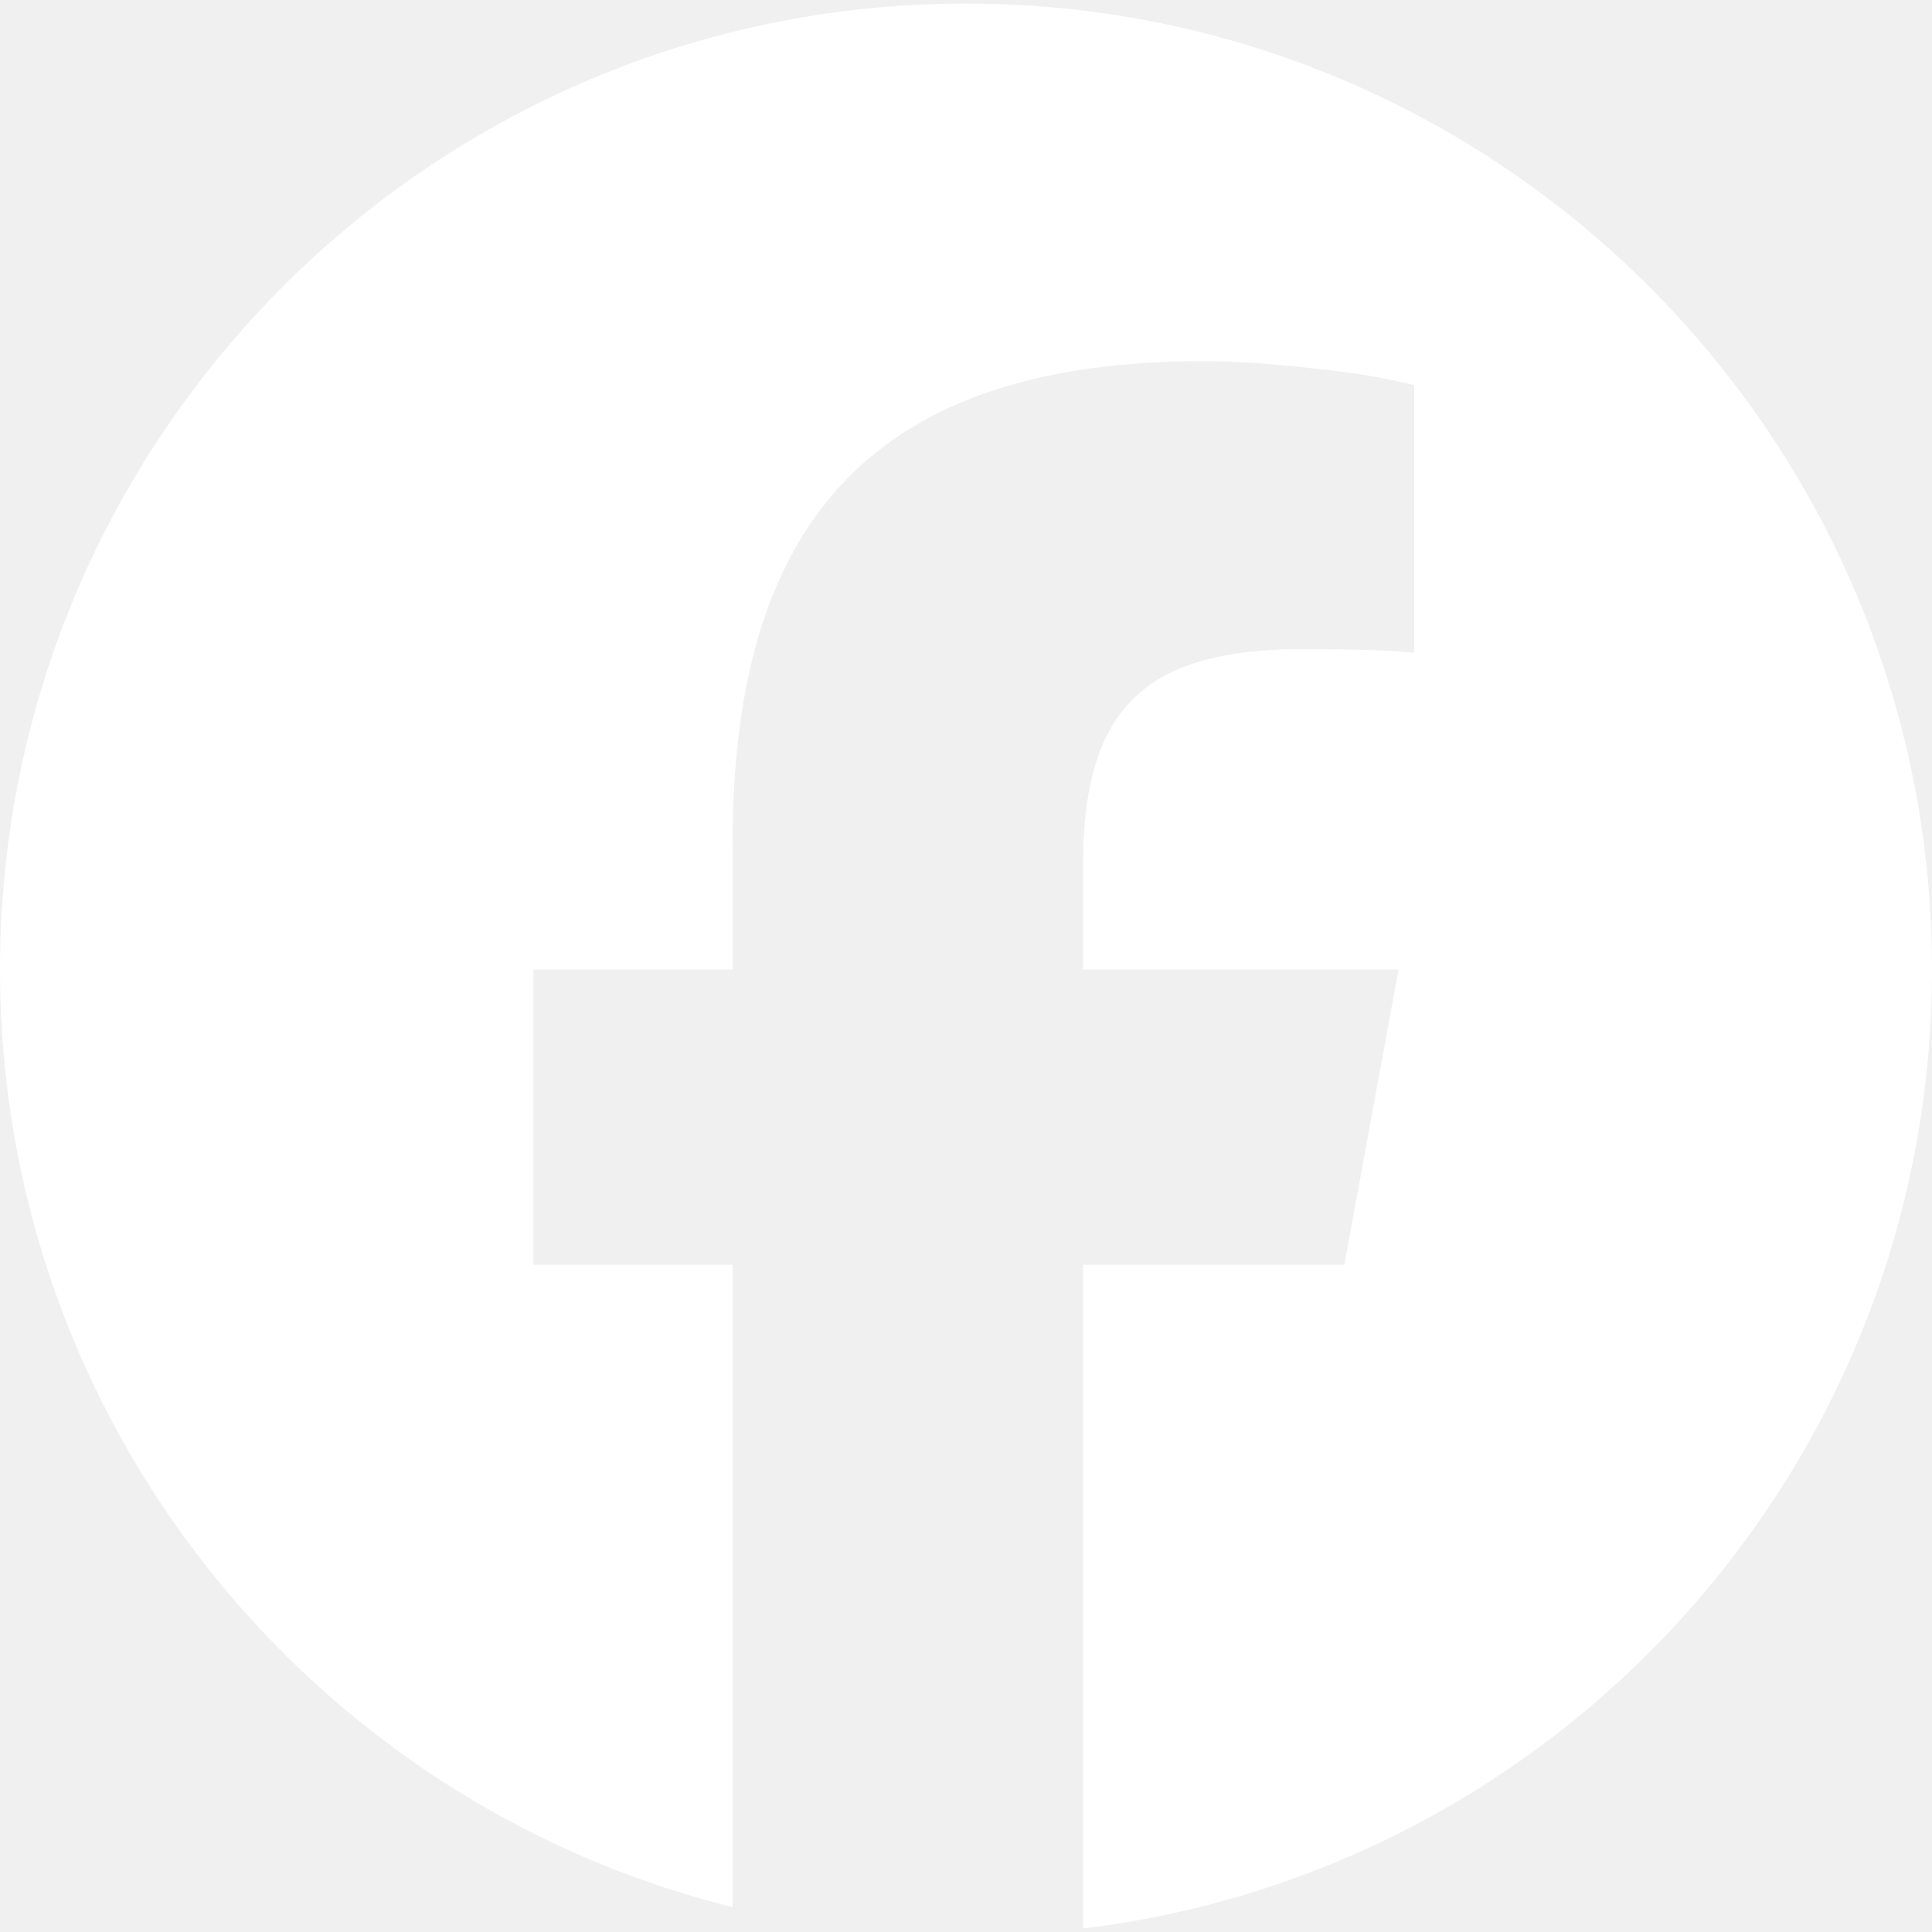
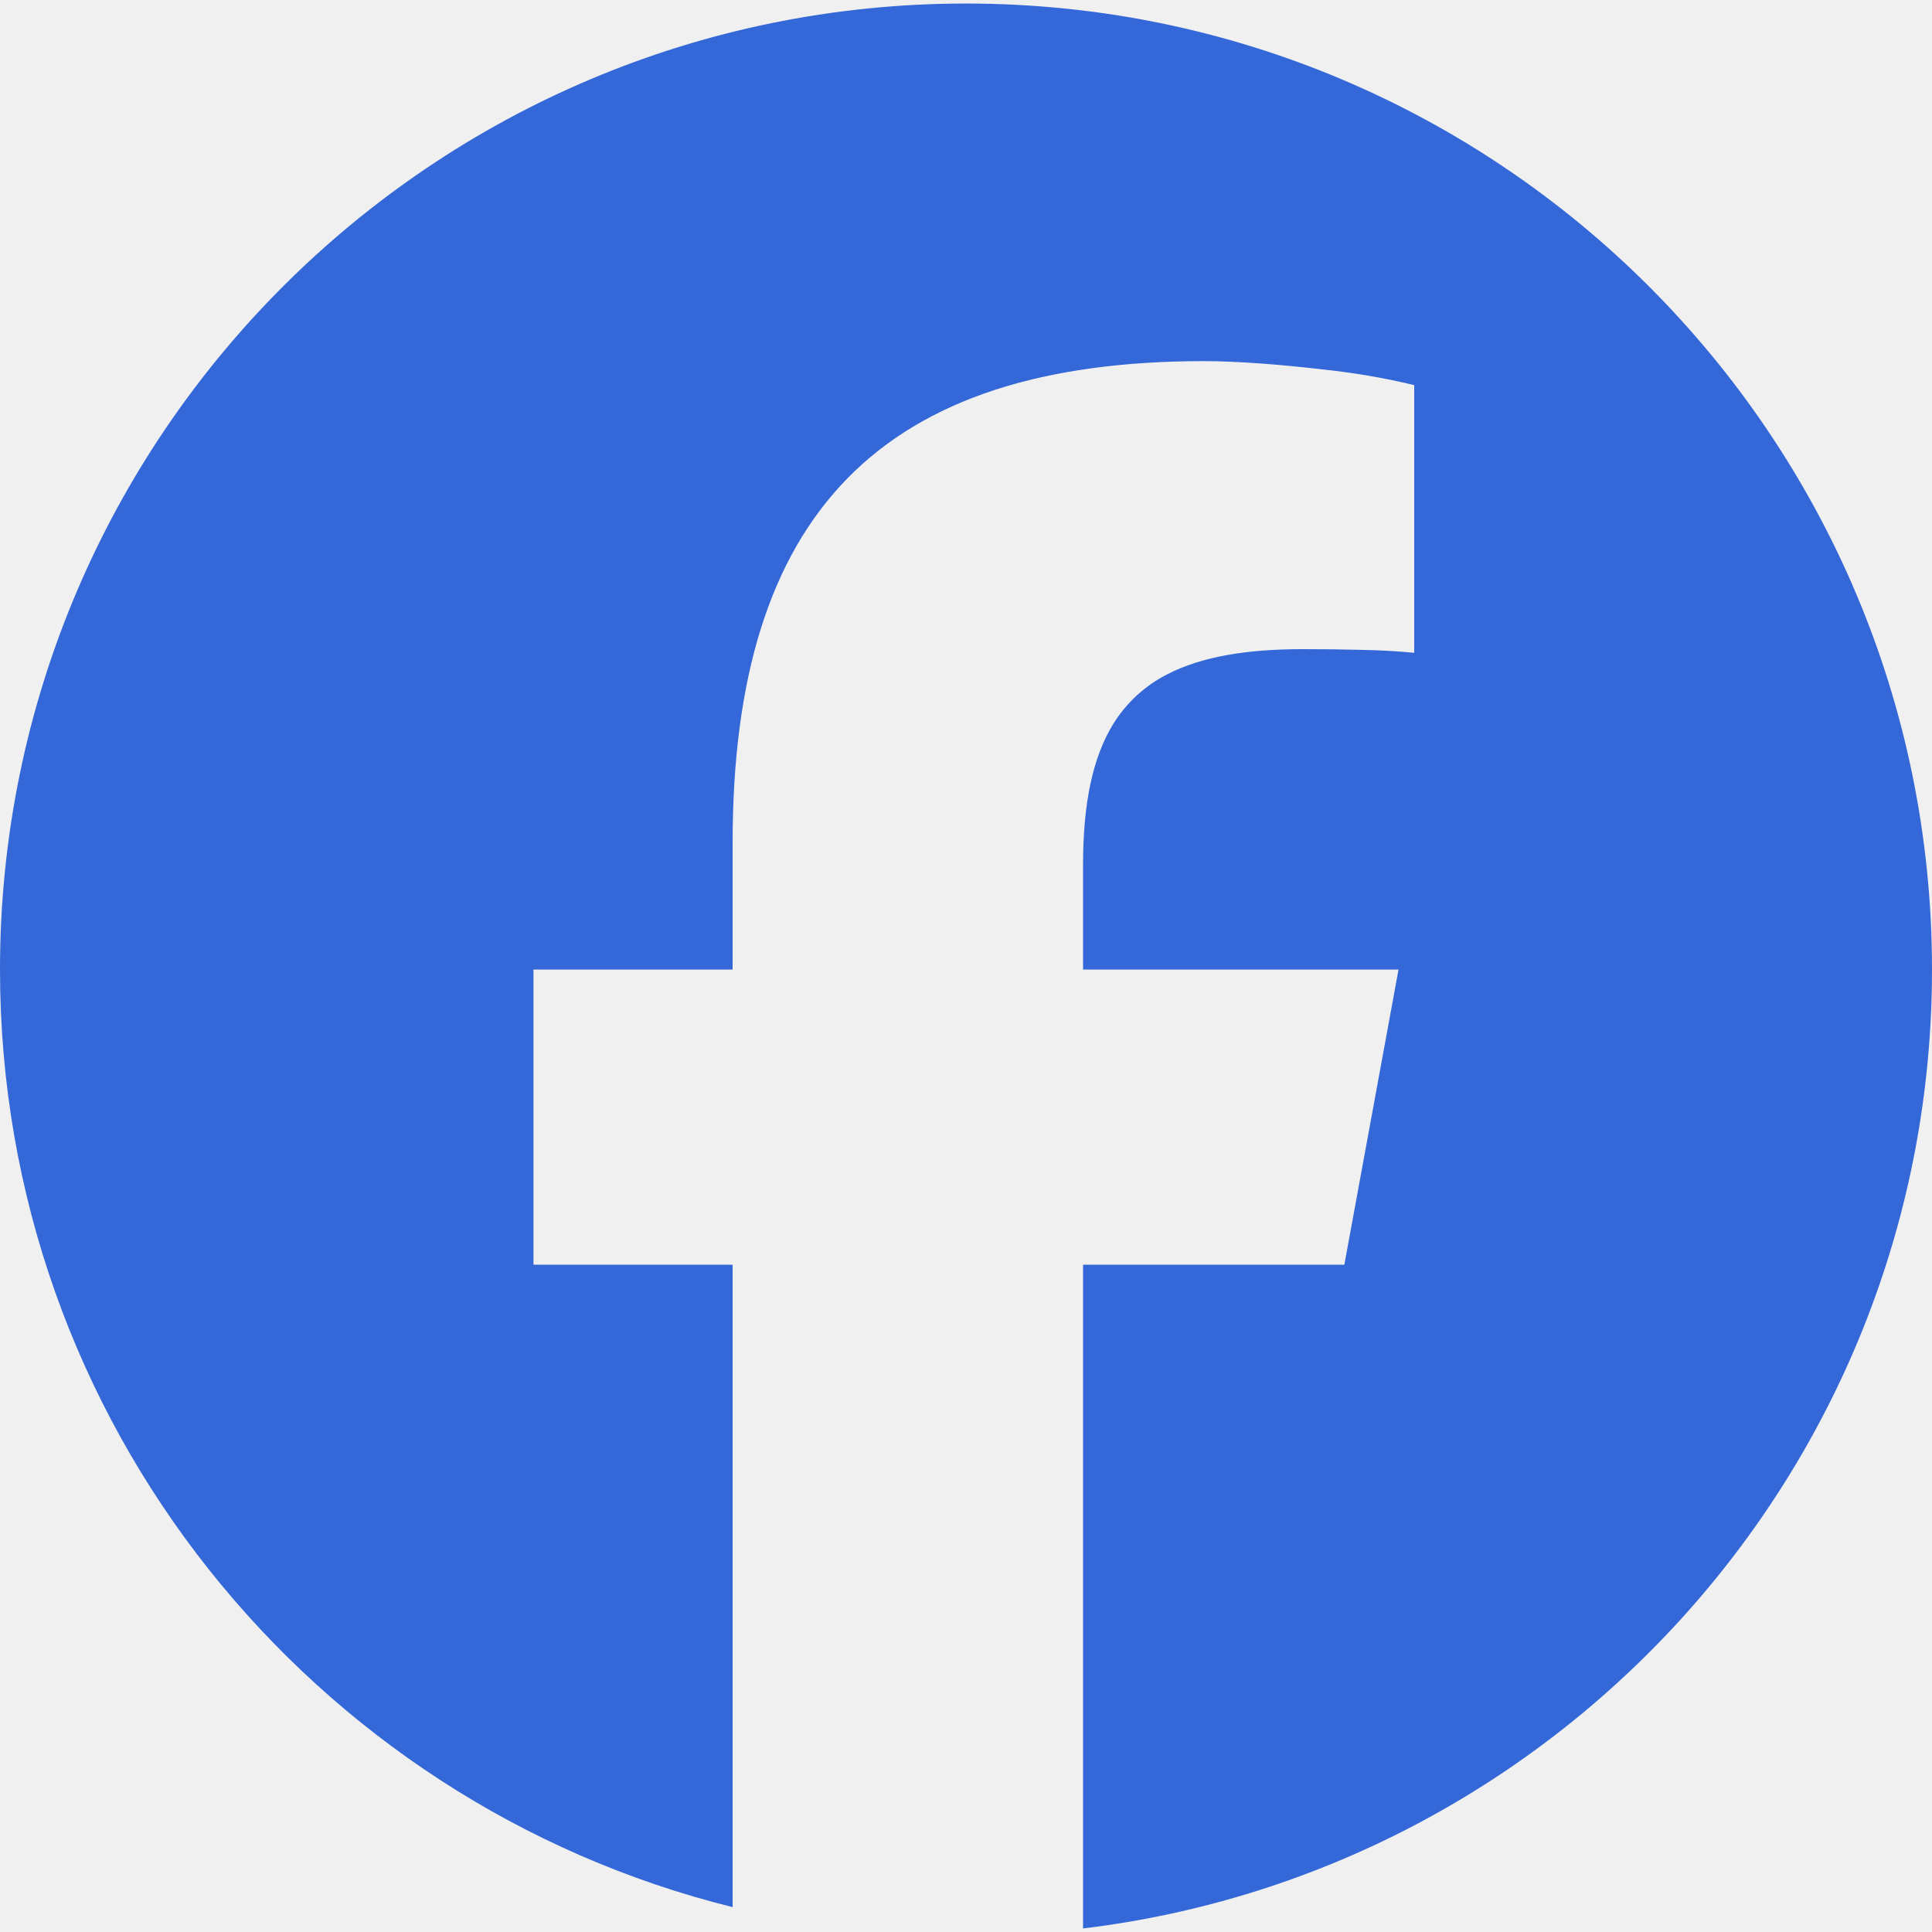
- <svg xmlns="http://www.w3.org/2000/svg" role="img" viewBox="0 0 24 24" fill="white">
+ <svg xmlns="http://www.w3.org/2000/svg" role="img" viewBox="0 0 24 24" fill="#3468d8">
  <path d="M9.101 23.691v-7.98H6.627v-3.667h2.474v-1.58c0-4.085 1.848-5.978 5.858-5.978.401 0 .955.042 1.468.103a8.68 8.68 0 0 1 1.141.195v3.325a8.623 8.623 0 0 0-.653-.036 26.805 26.805 0 0 0-.733-.009c-.707 0-1.259.096-1.675.309a1.686 1.686 0 0 0-.679.622c-.258.42-.374.995-.374 1.752v1.297h3.919l-.386 2.103-.287 1.564h-3.246v8.245C19.396 23.238 24 18.179 24 12.044c0-6.627-5.373-12-12-12s-12 5.373-12 12c0 5.628 3.874 10.35 9.101 11.647Z" />
</svg>
